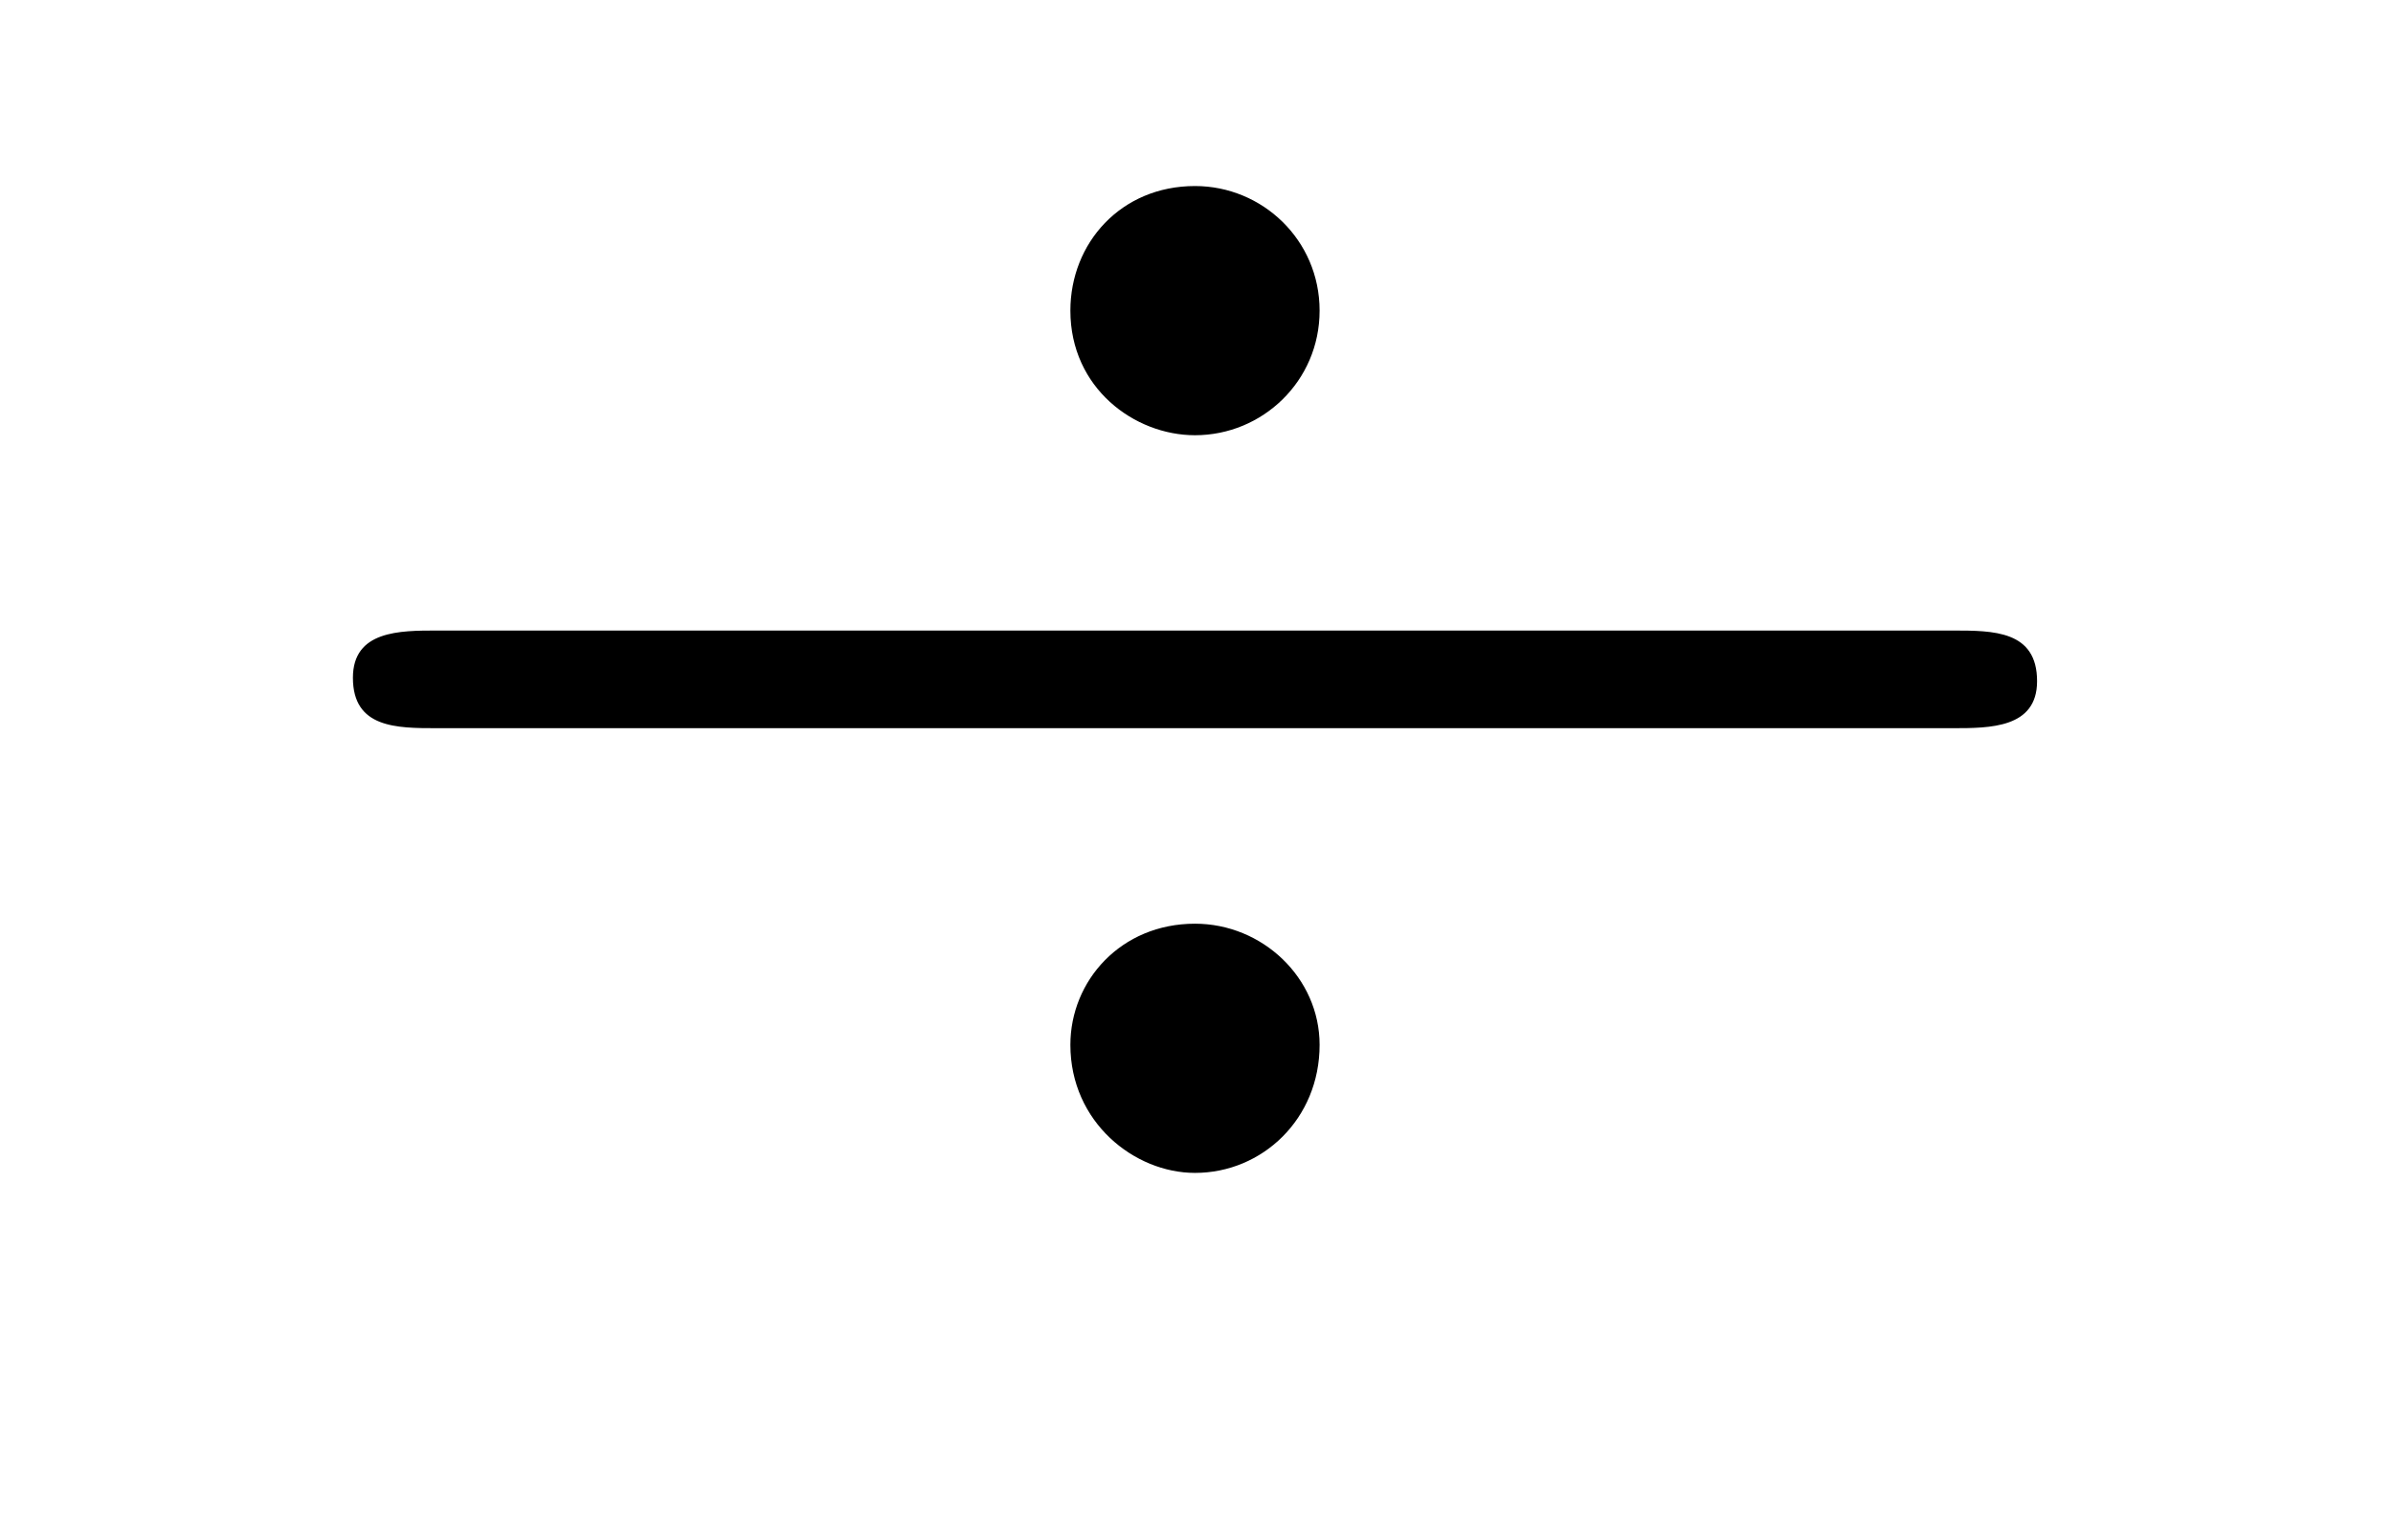
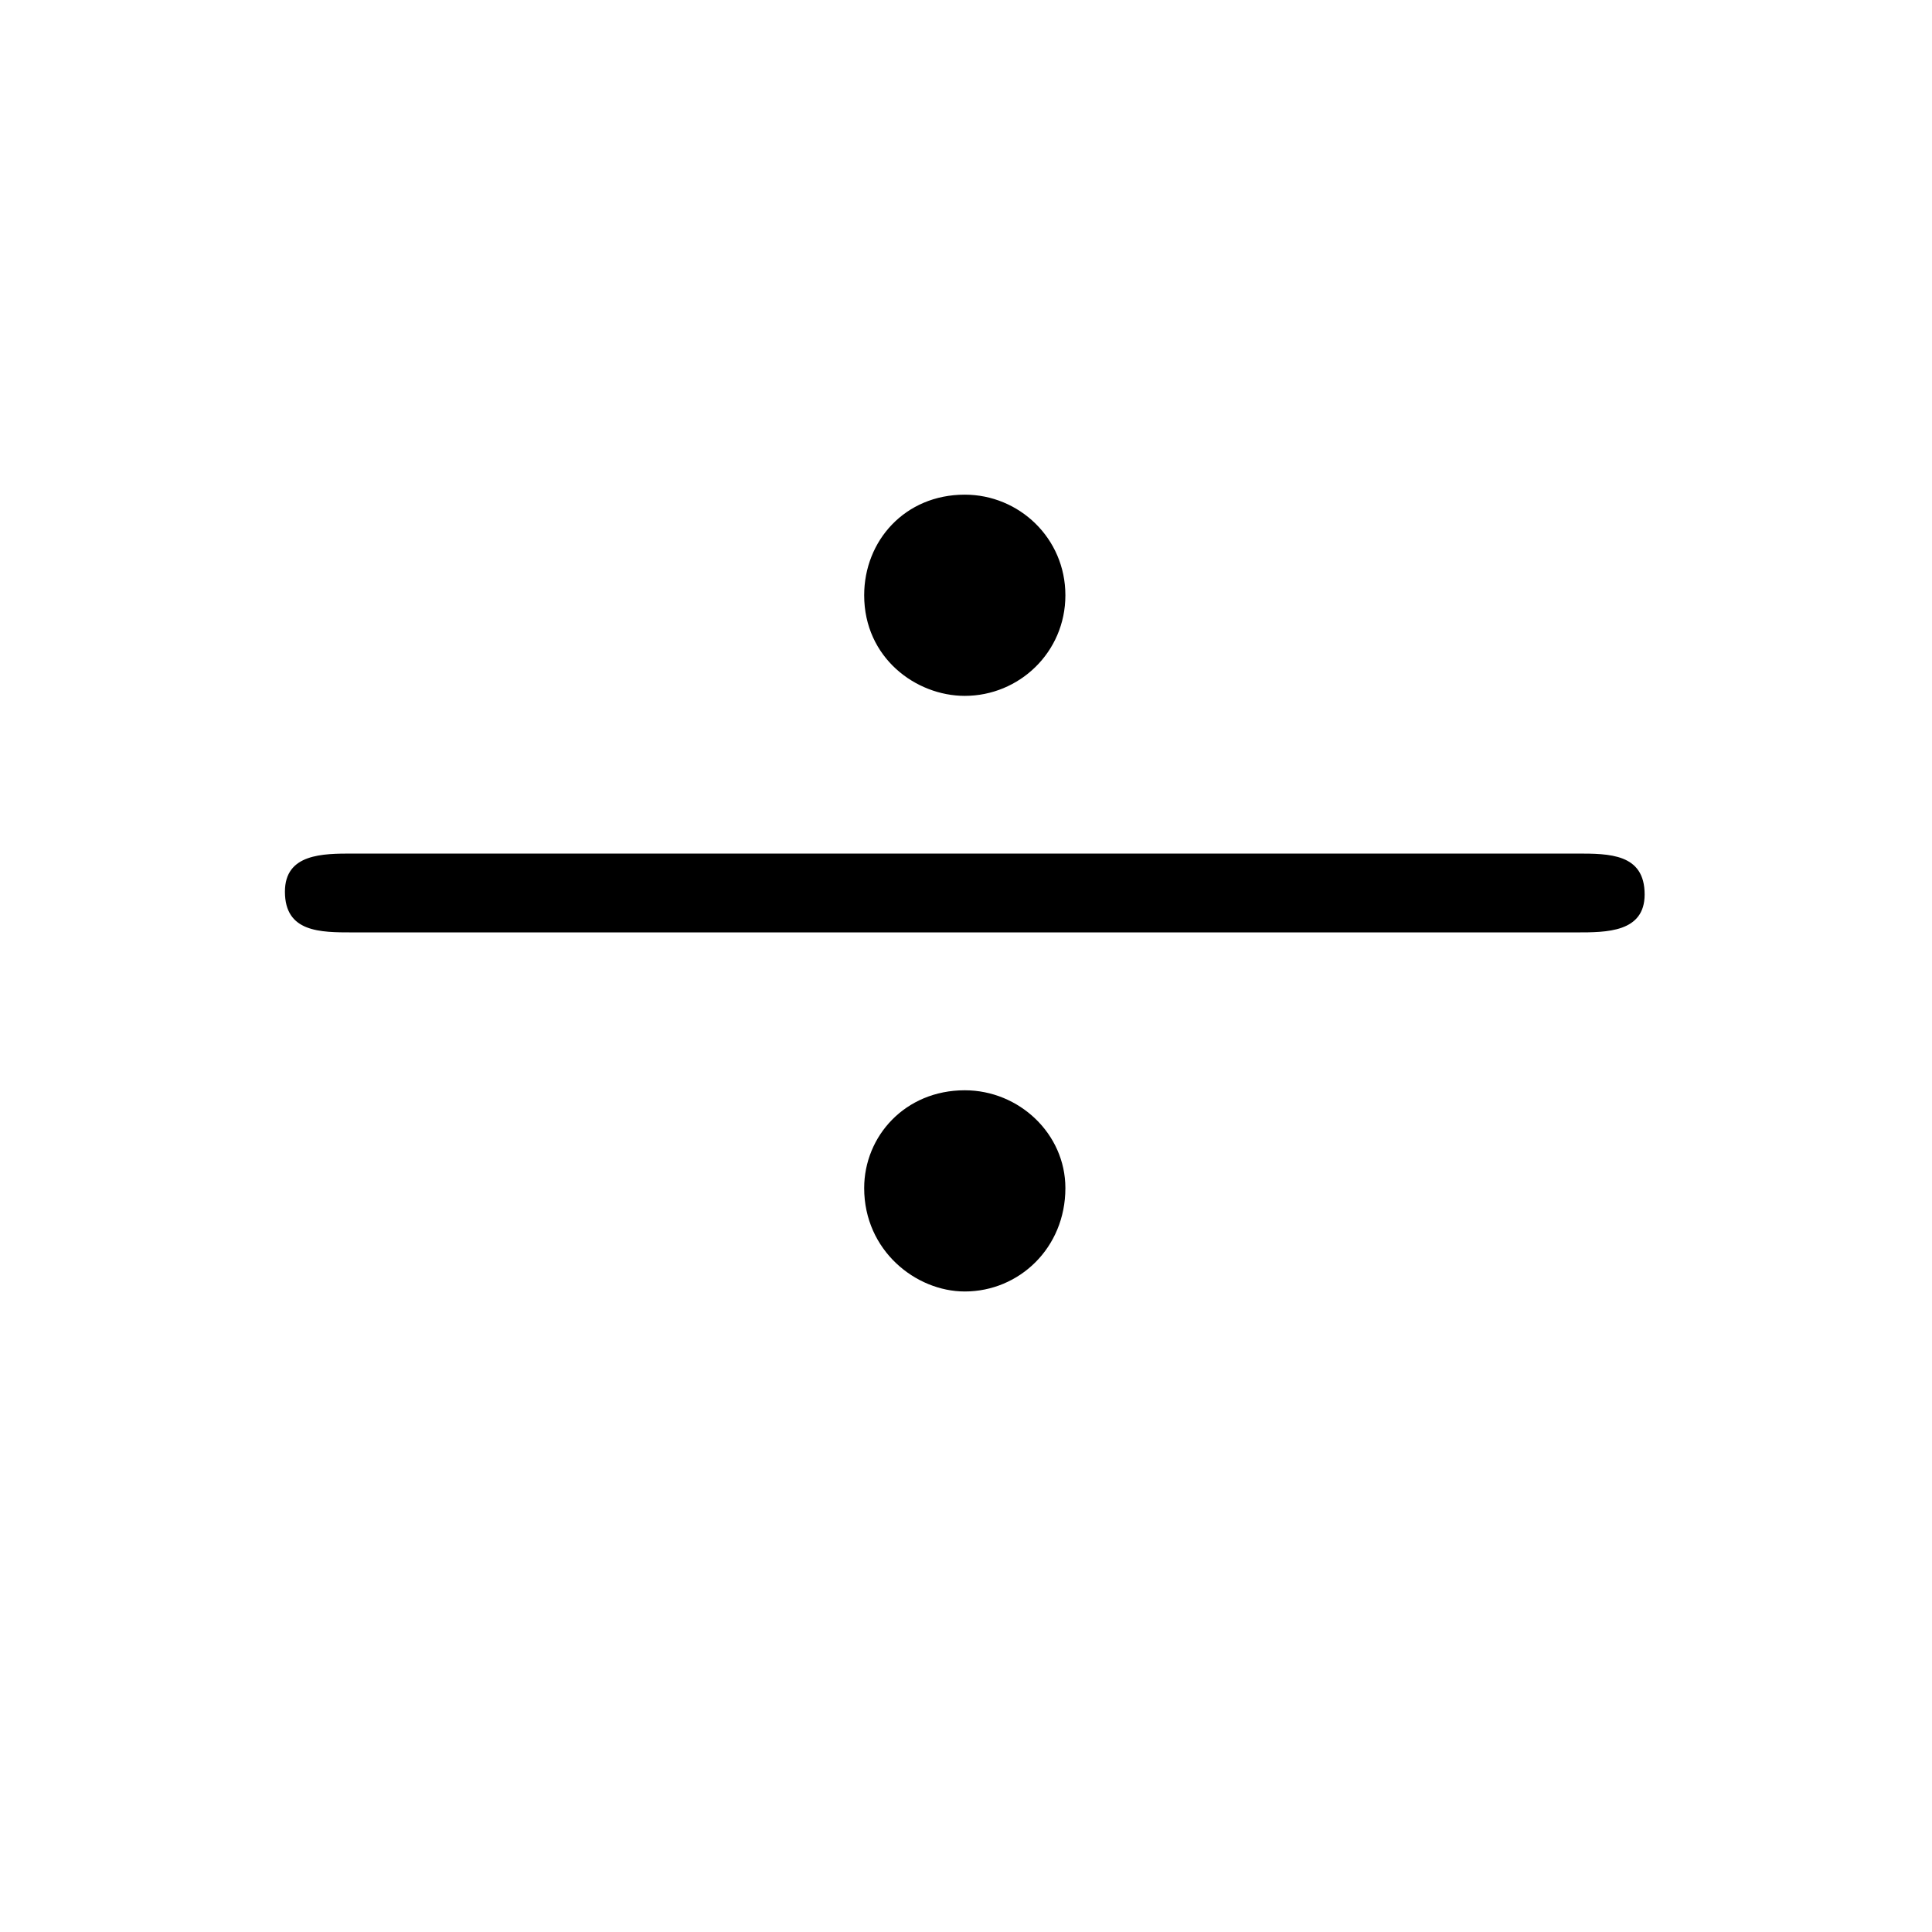
- <svg xmlns="http://www.w3.org/2000/svg" xmlns:xlink="http://www.w3.org/1999/xlink" width="11.1pt" height="7.14pt" viewBox="0 0 11.1 7.14">
+ <svg xmlns="http://www.w3.org/2000/svg" xmlns:xlink="http://www.w3.org/1999/xlink" width="11.1pt" height="11.1pt" viewBox="0 0 11.1 11.1">
  <defs>
    <g>
      <g id="glyph-0-0">
-         <path d="M 8.453 -2.984 C 8.453 -3.219 8.25 -3.219 8.062 -3.219 L 1.031 -3.219 C 0.859 -3.219 0.641 -3.219 0.641 -3 C 0.641 -2.766 0.844 -2.766 1.031 -2.766 L 8.062 -2.766 C 8.234 -2.766 8.453 -2.766 8.453 -2.984 Z M 5.125 -4.703 C 5.125 -5.031 4.859 -5.281 4.547 -5.281 C 4.203 -5.281 3.969 -5.016 3.969 -4.703 C 3.969 -4.344 4.266 -4.125 4.547 -4.125 C 4.859 -4.125 5.125 -4.375 5.125 -4.703 Z M 5.125 -1.297 C 5.125 -1.609 4.859 -1.859 4.547 -1.859 C 4.203 -1.859 3.969 -1.594 3.969 -1.297 C 3.969 -0.938 4.266 -0.703 4.547 -0.703 C 4.859 -0.703 5.125 -0.953 5.125 -1.297 Z M 5.125 -1.297 " />
+         <path style="stroke:none;" d="M 8.453 -2.984 C 8.453 -3.219 8.25 -3.219 8.062 -3.219 L 1.031 -3.219 C 0.859 -3.219 0.641 -3.219 0.641 -3 C 0.641 -2.766 0.844 -2.766 1.031 -2.766 L 8.062 -2.766 C 8.234 -2.766 8.453 -2.766 8.453 -2.984 Z M 5.125 -4.703 C 5.125 -5.031 4.859 -5.281 4.547 -5.281 C 4.203 -5.281 3.969 -5.016 3.969 -4.703 C 3.969 -4.344 4.266 -4.125 4.547 -4.125 C 4.859 -4.125 5.125 -4.375 5.125 -4.703 Z M 5.125 -1.297 C 5.125 -1.609 4.859 -1.859 4.547 -1.859 C 4.203 -1.859 3.969 -1.594 3.969 -1.297 C 3.969 -0.938 4.266 -0.703 4.547 -0.703 C 4.859 -0.703 5.125 -0.953 5.125 -1.297 Z M 5.125 -1.297 " />
      </g>
    </g>
  </defs>
  <g fill="rgb(0%, 0%, 0%)" fill-opacity="1">
-     <use xlink:href="#glyph-0-0" x="0.996" y="6.144" />
+     <use xlink:href="#glyph-0-0" x="0.996" y="8.123" />
  </g>
</svg>
